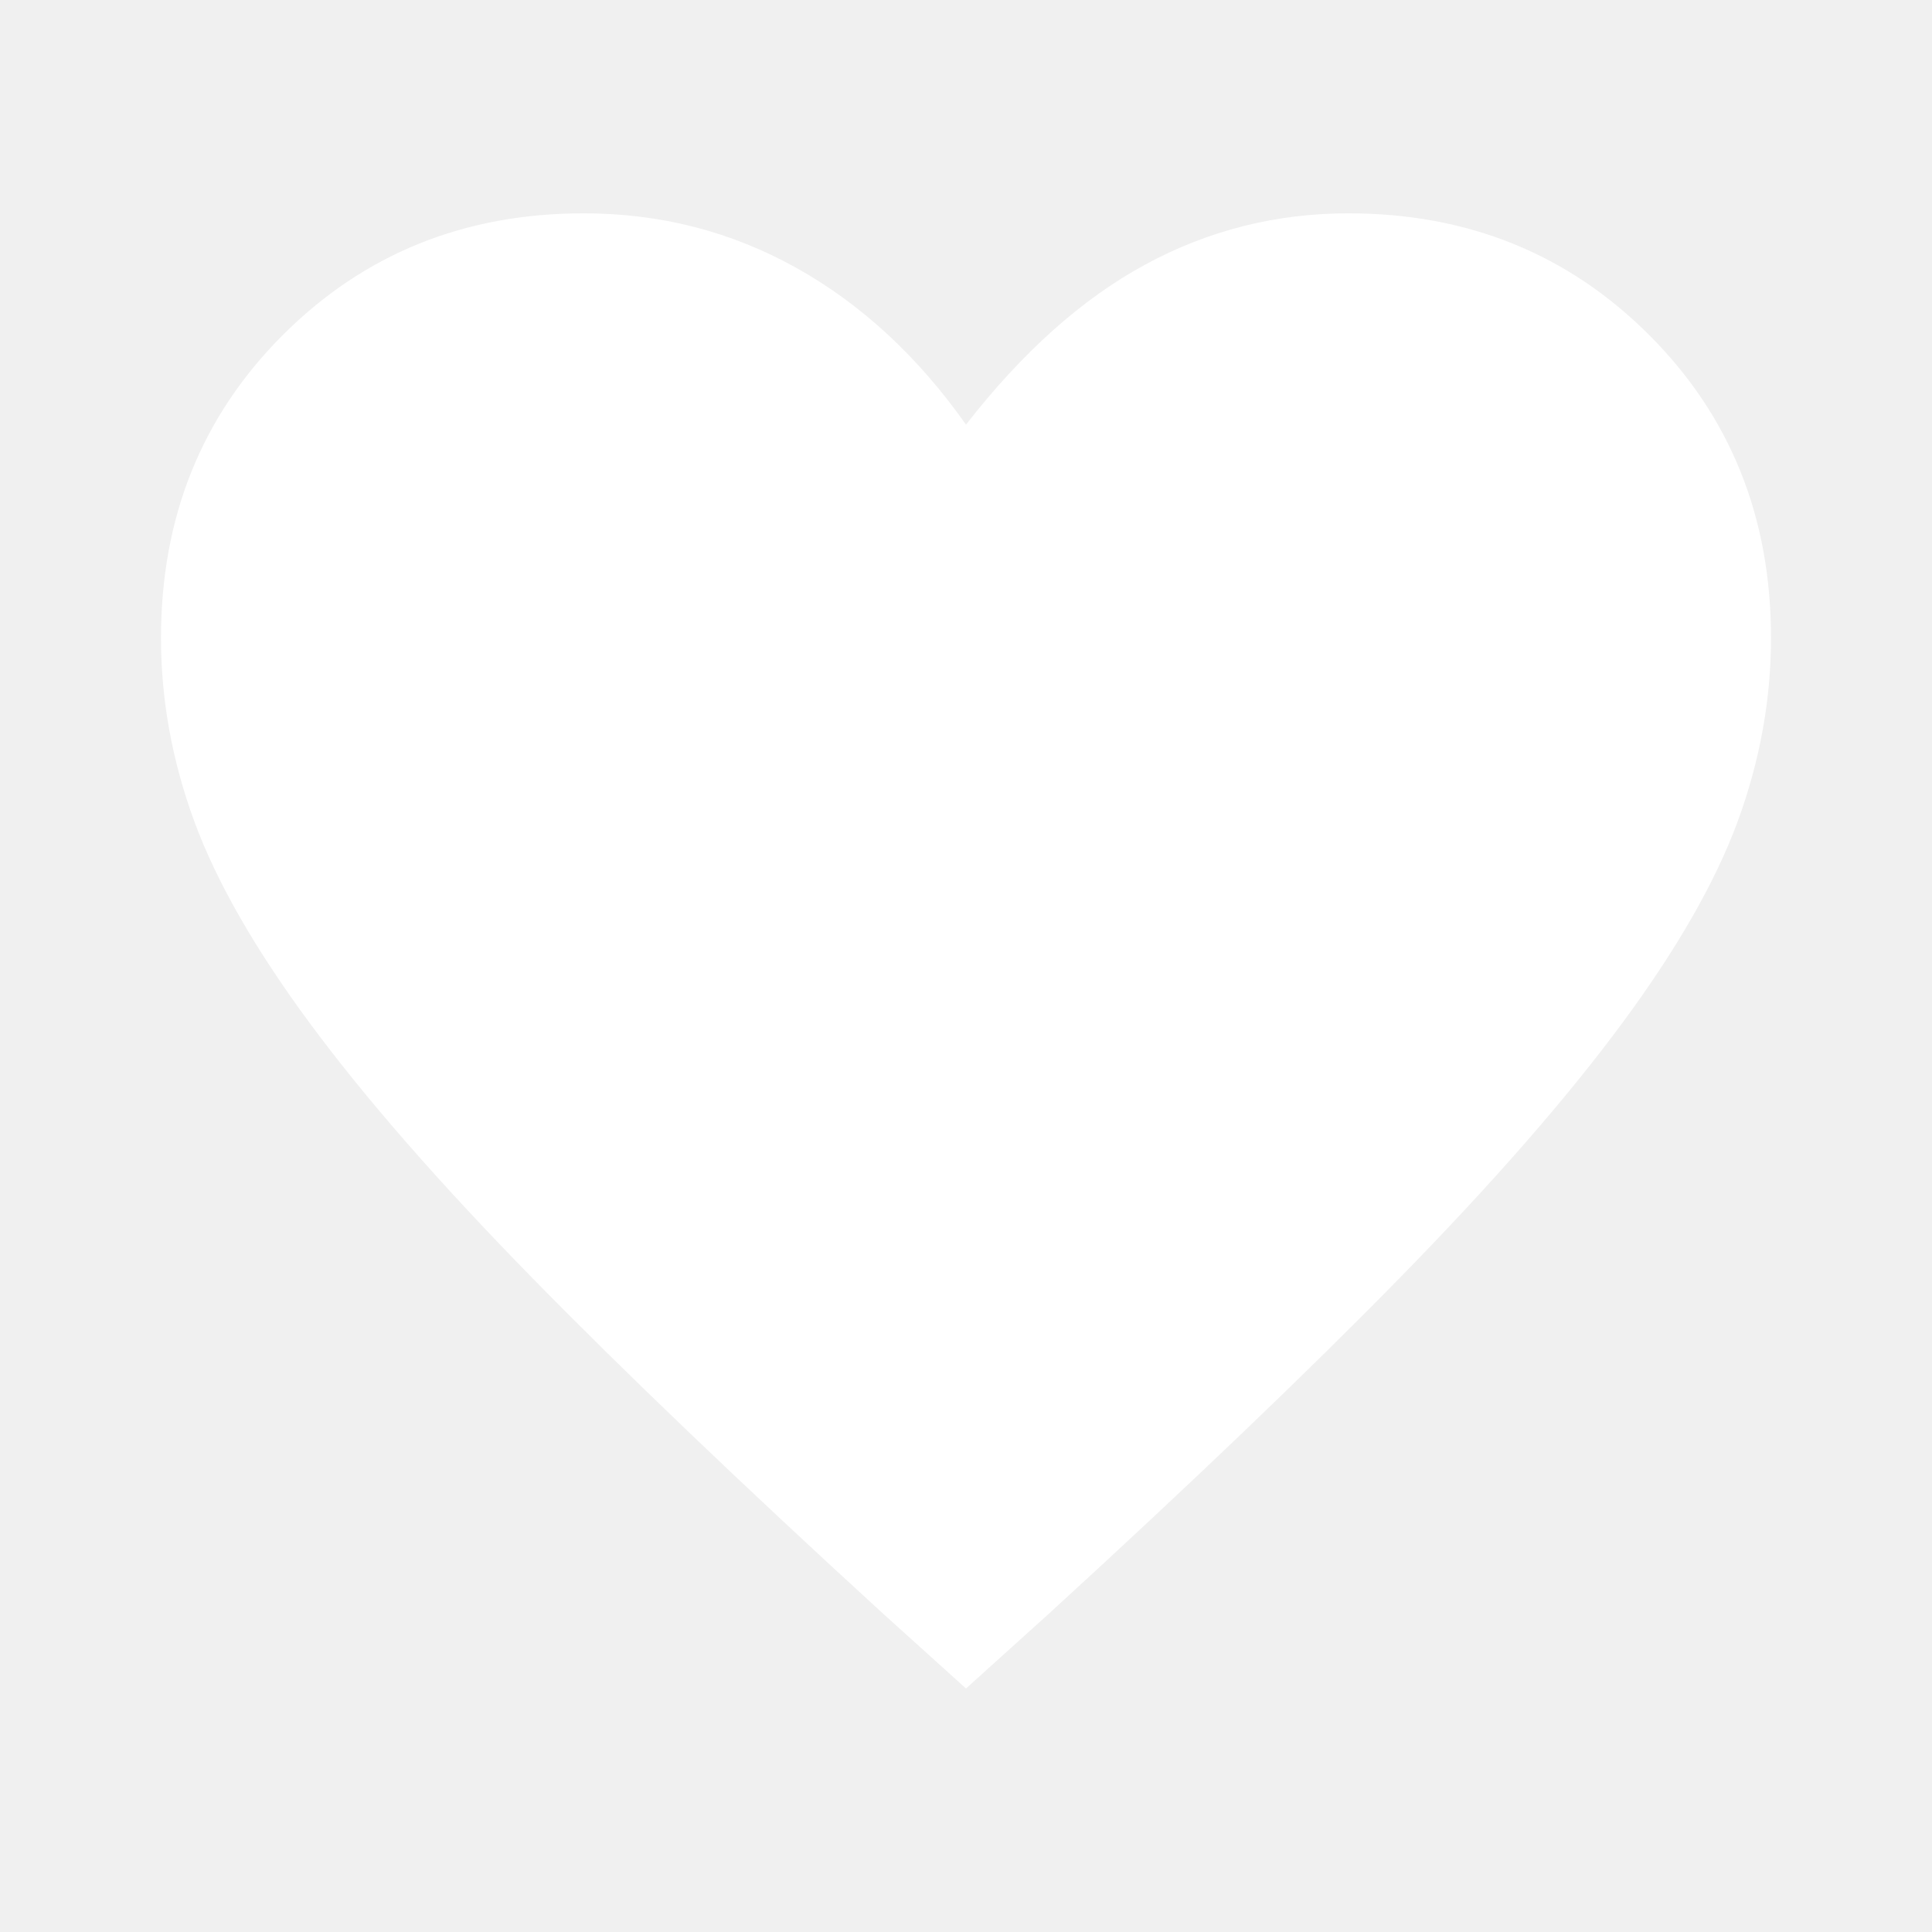
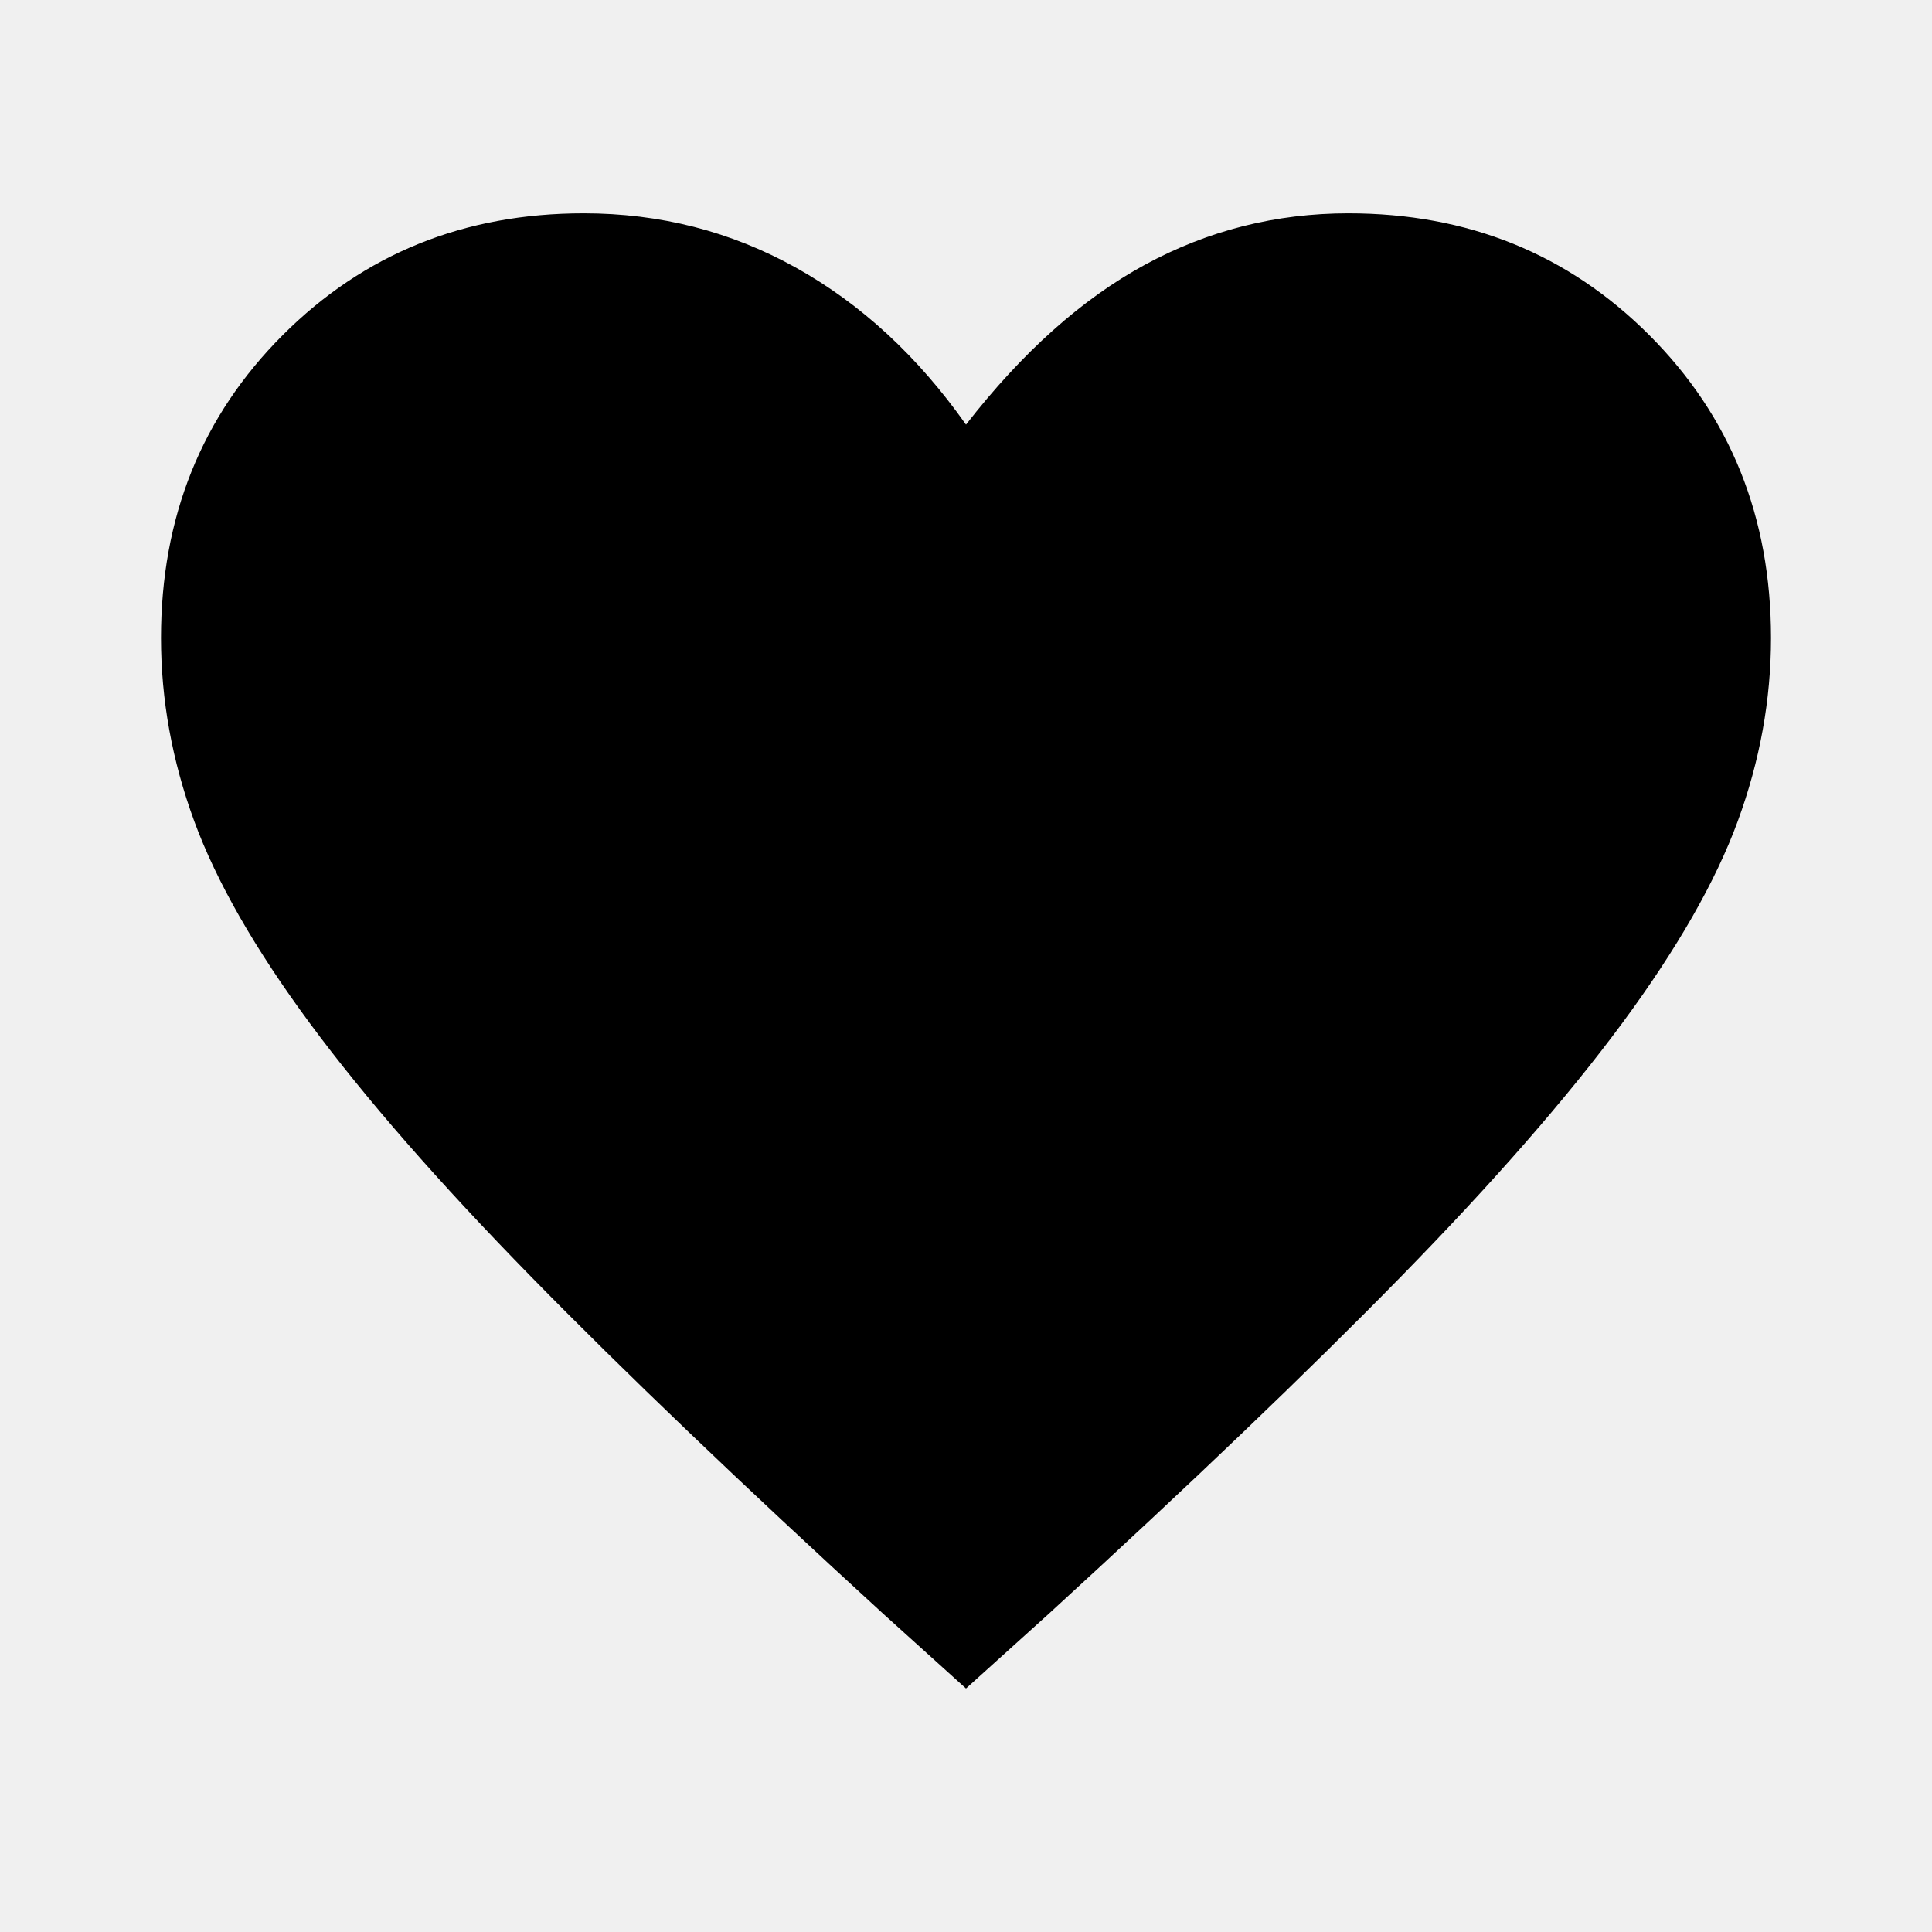
- <svg xmlns="http://www.w3.org/2000/svg" fill="#fff" height="48" viewBox="0 -960 960 960" width="48">
+ <svg xmlns="http://www.w3.org/2000/svg" height="48" viewBox="0 -960 960 960" width="48">
  <path d="m480-121-41-37q-106-97-175-167.5t-110-126Q113-507 96.5-552T80-643q0-90 60.5-150.5T290-854q57 0 105.5 27t84.5 78q42-54 89-79.5T670-854q89 0 149.5 60.5T880-643q0 46-16.5 91T806-451.5q-41 55.5-110 126T521-158l-41 37Z" />
</svg>
